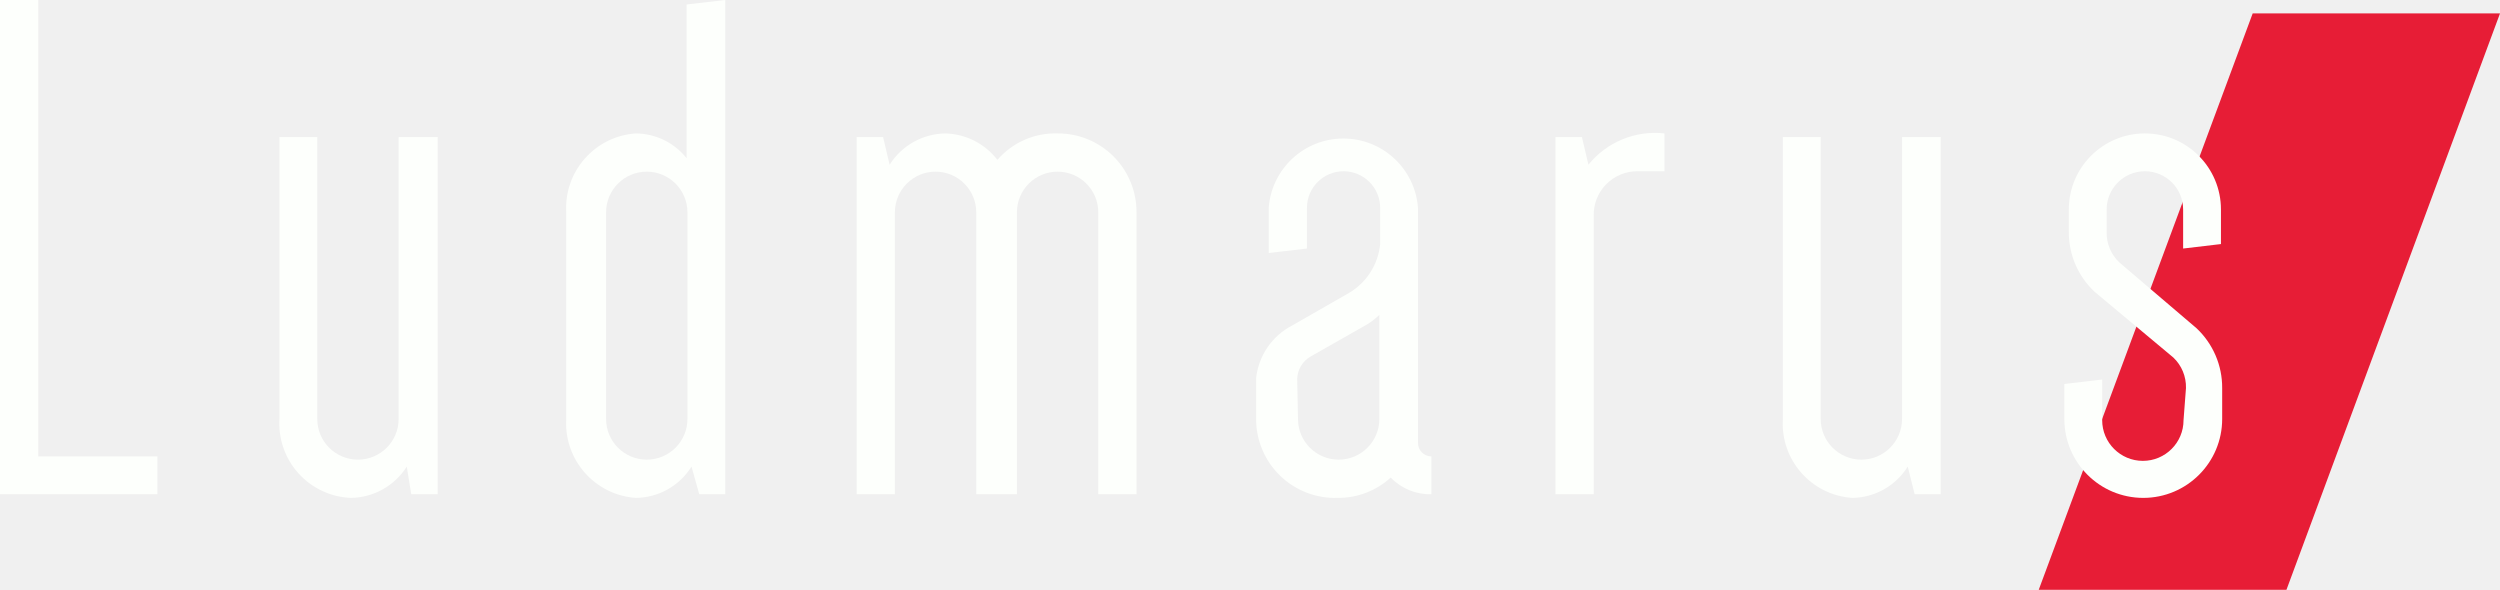
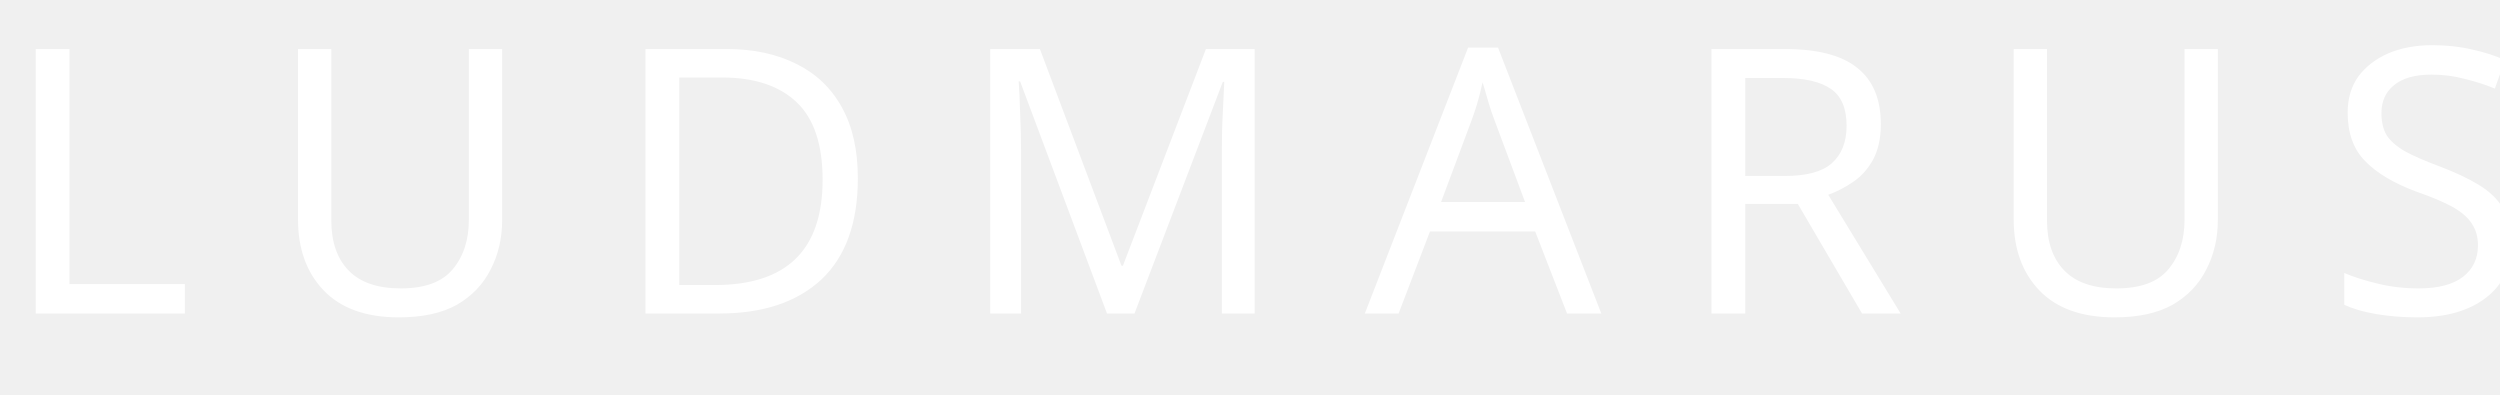
- <svg xmlns="http://www.w3.org/2000/svg" viewBox="0 0 61.46 14.5">
+ <svg xmlns="http://www.w3.org/2000/svg" viewBox="0 0 80.94 12.76">
  <defs>
-     <style>.cls-1{fill:#e71d36;}.cls-2{fill:#fdfffc;}</style>
+     <style>.cls-1{font-size:12px;fill:#fff;font-family:Prefectura-Normal, Prefectura;letter-spacing:0.2em;}</style>
  </defs>
-   <g id="Capa_2" data-name="Capa 2">
-     <g id="Capa_1-2" data-name="Capa 1">
-       <polygon class="cls-1" points="56.21 14.5 50.12 14.5 55.38 0.33 61.46 0.33 56.21 14.5" />
-       <path class="cls-2" d="M3.87,11.22v.93H0V0H.94V11.22Z" />
-       <path class="cls-2" d="M10.76,3.37v8.78h-.65L10,11.47a1.65,1.65,0,0,1-1.37.77A1.83,1.83,0,0,1,6.87,10.3V3.37H7.8V10.3a1,1,0,1,0,2,0V3.37Z" />
-       <path class="cls-2" d="M17.83,12.15h-.64L17,11.47a1.63,1.63,0,0,1-1.37.77,1.84,1.84,0,0,1-1.71-1.94V5.22a1.84,1.84,0,0,1,1.71-1.94,1.61,1.61,0,0,1,1.25.61V.11L17.83,0ZM16.9,5.22a1,1,0,1,0-2,0V10.3a1,1,0,0,0,2,0Z" />
-       <path class="cls-2" d="M27,5.22a1,1,0,0,0-2,0v6.93H24V5.22a1,1,0,1,0-2,0v6.93h-.94V3.37h.65l.16.68a1.65,1.65,0,0,1,1.37-.77,1.67,1.67,0,0,1,1.28.65A1.88,1.88,0,0,1,26,3.28a1.93,1.93,0,0,1,1.94,1.94v6.93H27Z" />
-       <path class="cls-2" d="M34.86,10.89a.33.33,0,0,0,.33.33v.93a1.33,1.33,0,0,1-1-.41,1.91,1.91,0,0,1-1.31.5,1.94,1.94,0,0,1-2-1.94v-1A1.66,1.66,0,0,1,31.77,8l1.38-.79A1.57,1.57,0,0,0,33.93,6V5.11a.9.9,0,1,0-1.8,0v1l-.94.11V5.11a1.84,1.84,0,0,1,3.67,0Zm-2.95-.59a1,1,0,1,0,2,0V7.74a1.61,1.61,0,0,1-.31.24l-1.39.79a.66.66,0,0,0-.32.54Z" />
-       <path class="cls-2" d="M40.92,4.21h-.66a1.07,1.07,0,0,0-1.08,1.1v6.84h-.94V3.37h.65l.16.68a2.1,2.1,0,0,1,1.87-.77Z" />
-       <path class="cls-2" d="M47.71,3.37v8.78h-.64l-.17-.68a1.63,1.63,0,0,1-1.36.77,1.83,1.83,0,0,1-1.71-1.94V3.37h.93V10.3a1,1,0,0,0,2,0V3.37Z" />
-       <path class="cls-2" d="M53.74,9.54a1,1,0,0,0-.31-.75L51.49,7.17a2,2,0,0,1-.63-1.48V5.15a1.87,1.87,0,0,1,3.74,0V6l-.93.11V5.15a.94.94,0,0,0-1.88,0v.54a1,1,0,0,0,.31.76L54,8.07a2,2,0,0,1,.63,1.47v.76a1.94,1.94,0,0,1-3.88,0V9.44l.93-.11v1a1,1,0,0,0,2,0Z" />
+   <g id="Layer_2" data-name="Layer 2">
+     <g id="Layer_1-2" data-name="Layer 1">
+       <text class="cls-1" transform="translate(0 10.15)">LUDMARUS</text>
    </g>
  </g>
</svg>
